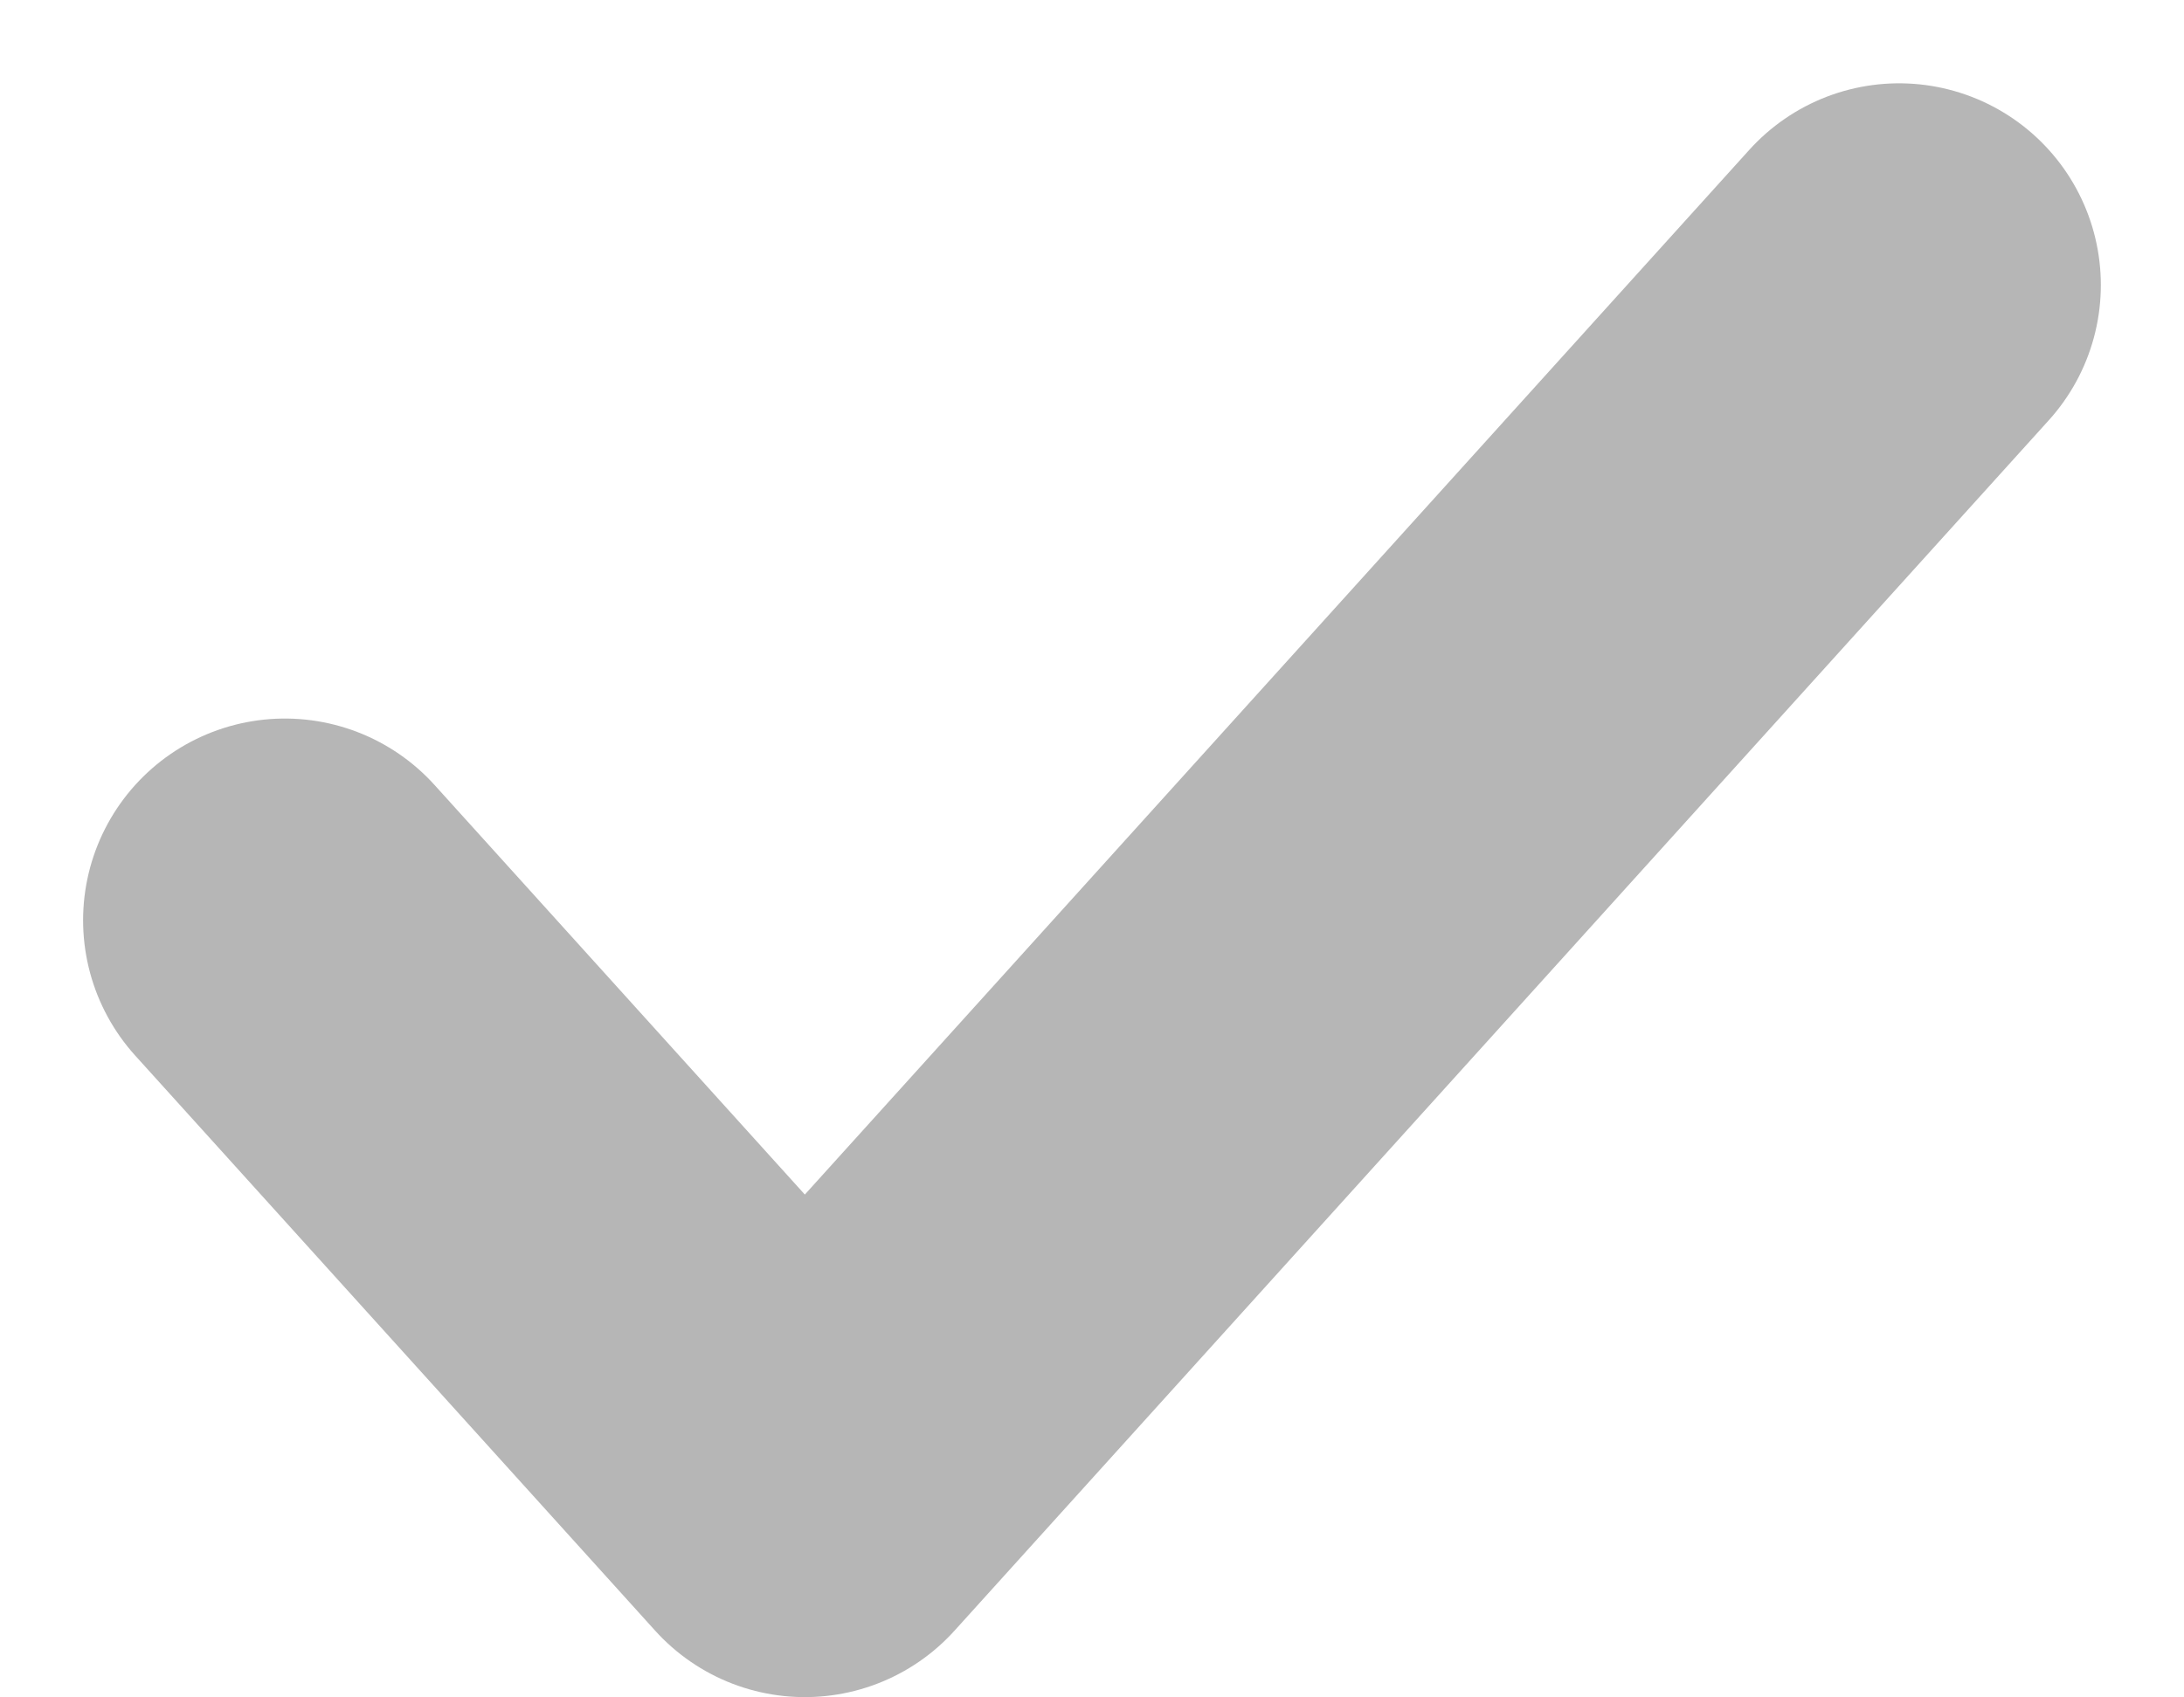
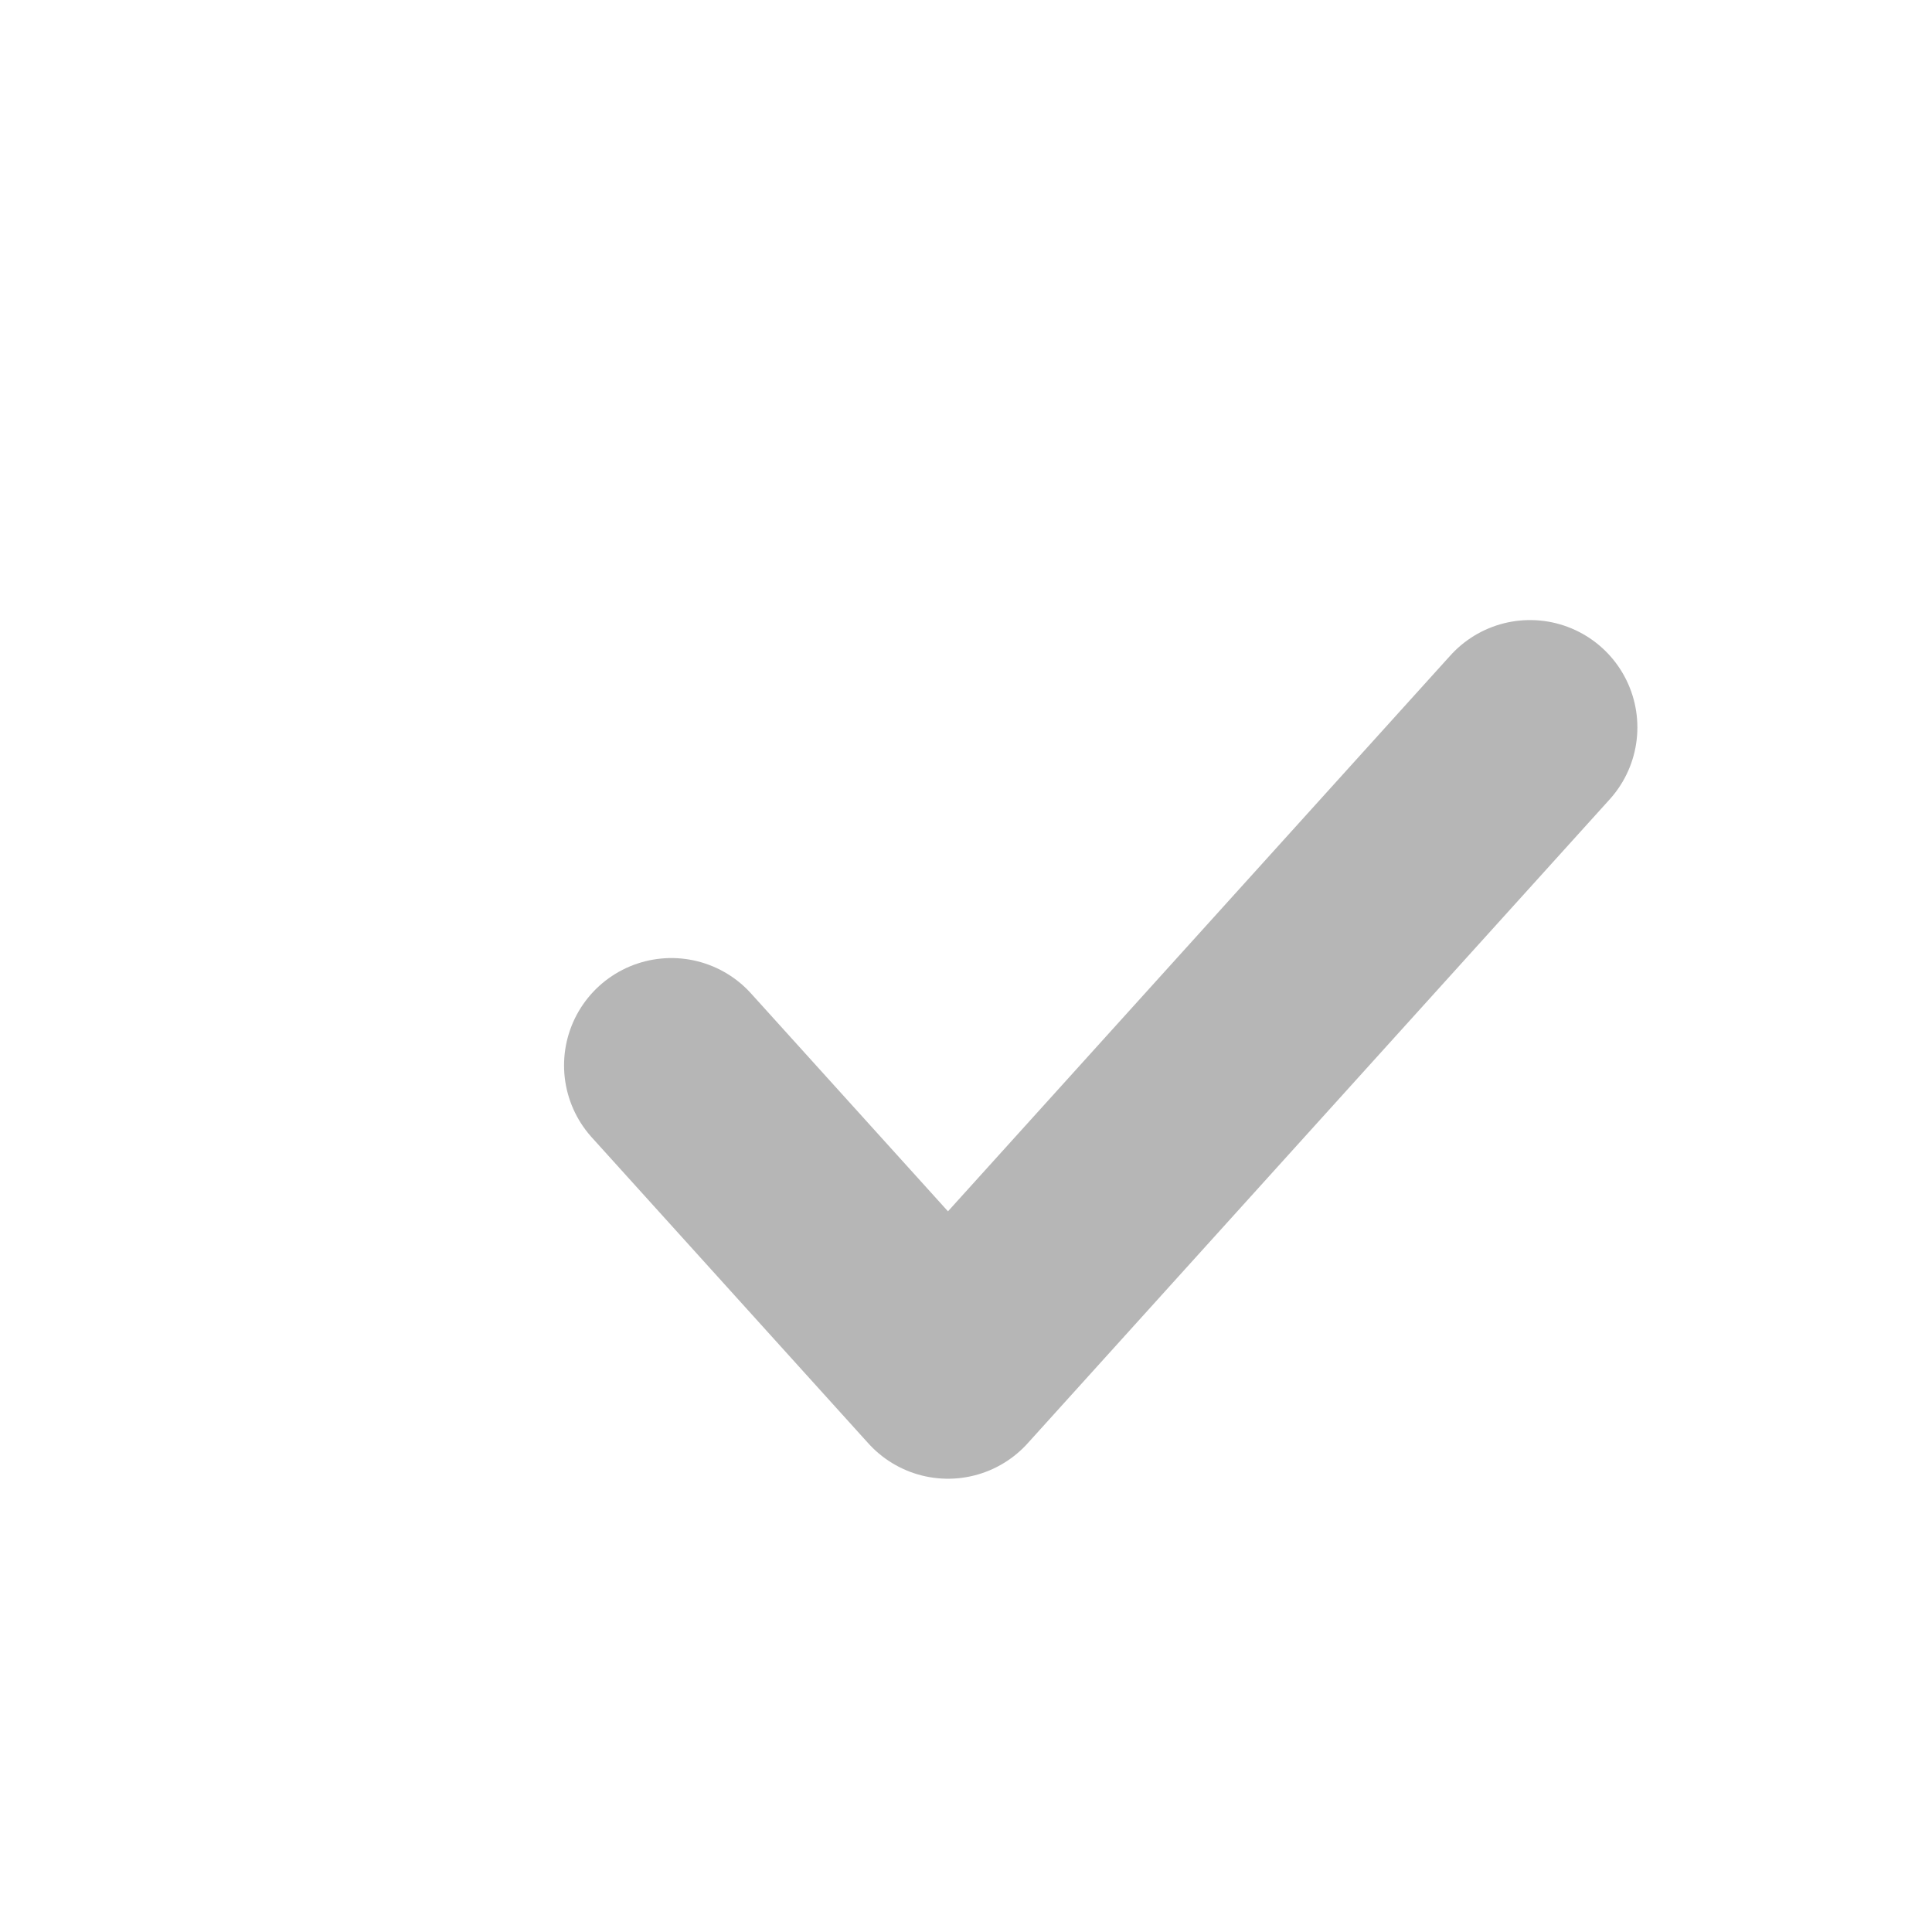
- <svg xmlns="http://www.w3.org/2000/svg" width="10.824" height="8.412" viewBox="0 0 10.824 8.412">
-   <path id="Path_173" data-name="Path 173" d="M6418.655,349.426l2.577,2.851,5.423-6" transform="translate(-6417.243 -344.864)" fill="none" stroke="#b6b6b6" stroke-linecap="round" stroke-linejoin="round" stroke-width="2" />
+ <svg xmlns="http://www.w3.org/2000/svg" width="18" height="18" viewBox="0 0 18 18">
+   <path id="Path_173" data-name="Path 173" d="M6418.655,349.426l2.577,2.851,5.423-6" transform="translate(-6412.4 -339.5)" fill="none" stroke="#b6b6b6" stroke-linecap="round" stroke-linejoin="round" stroke-width="2" />
</svg>
